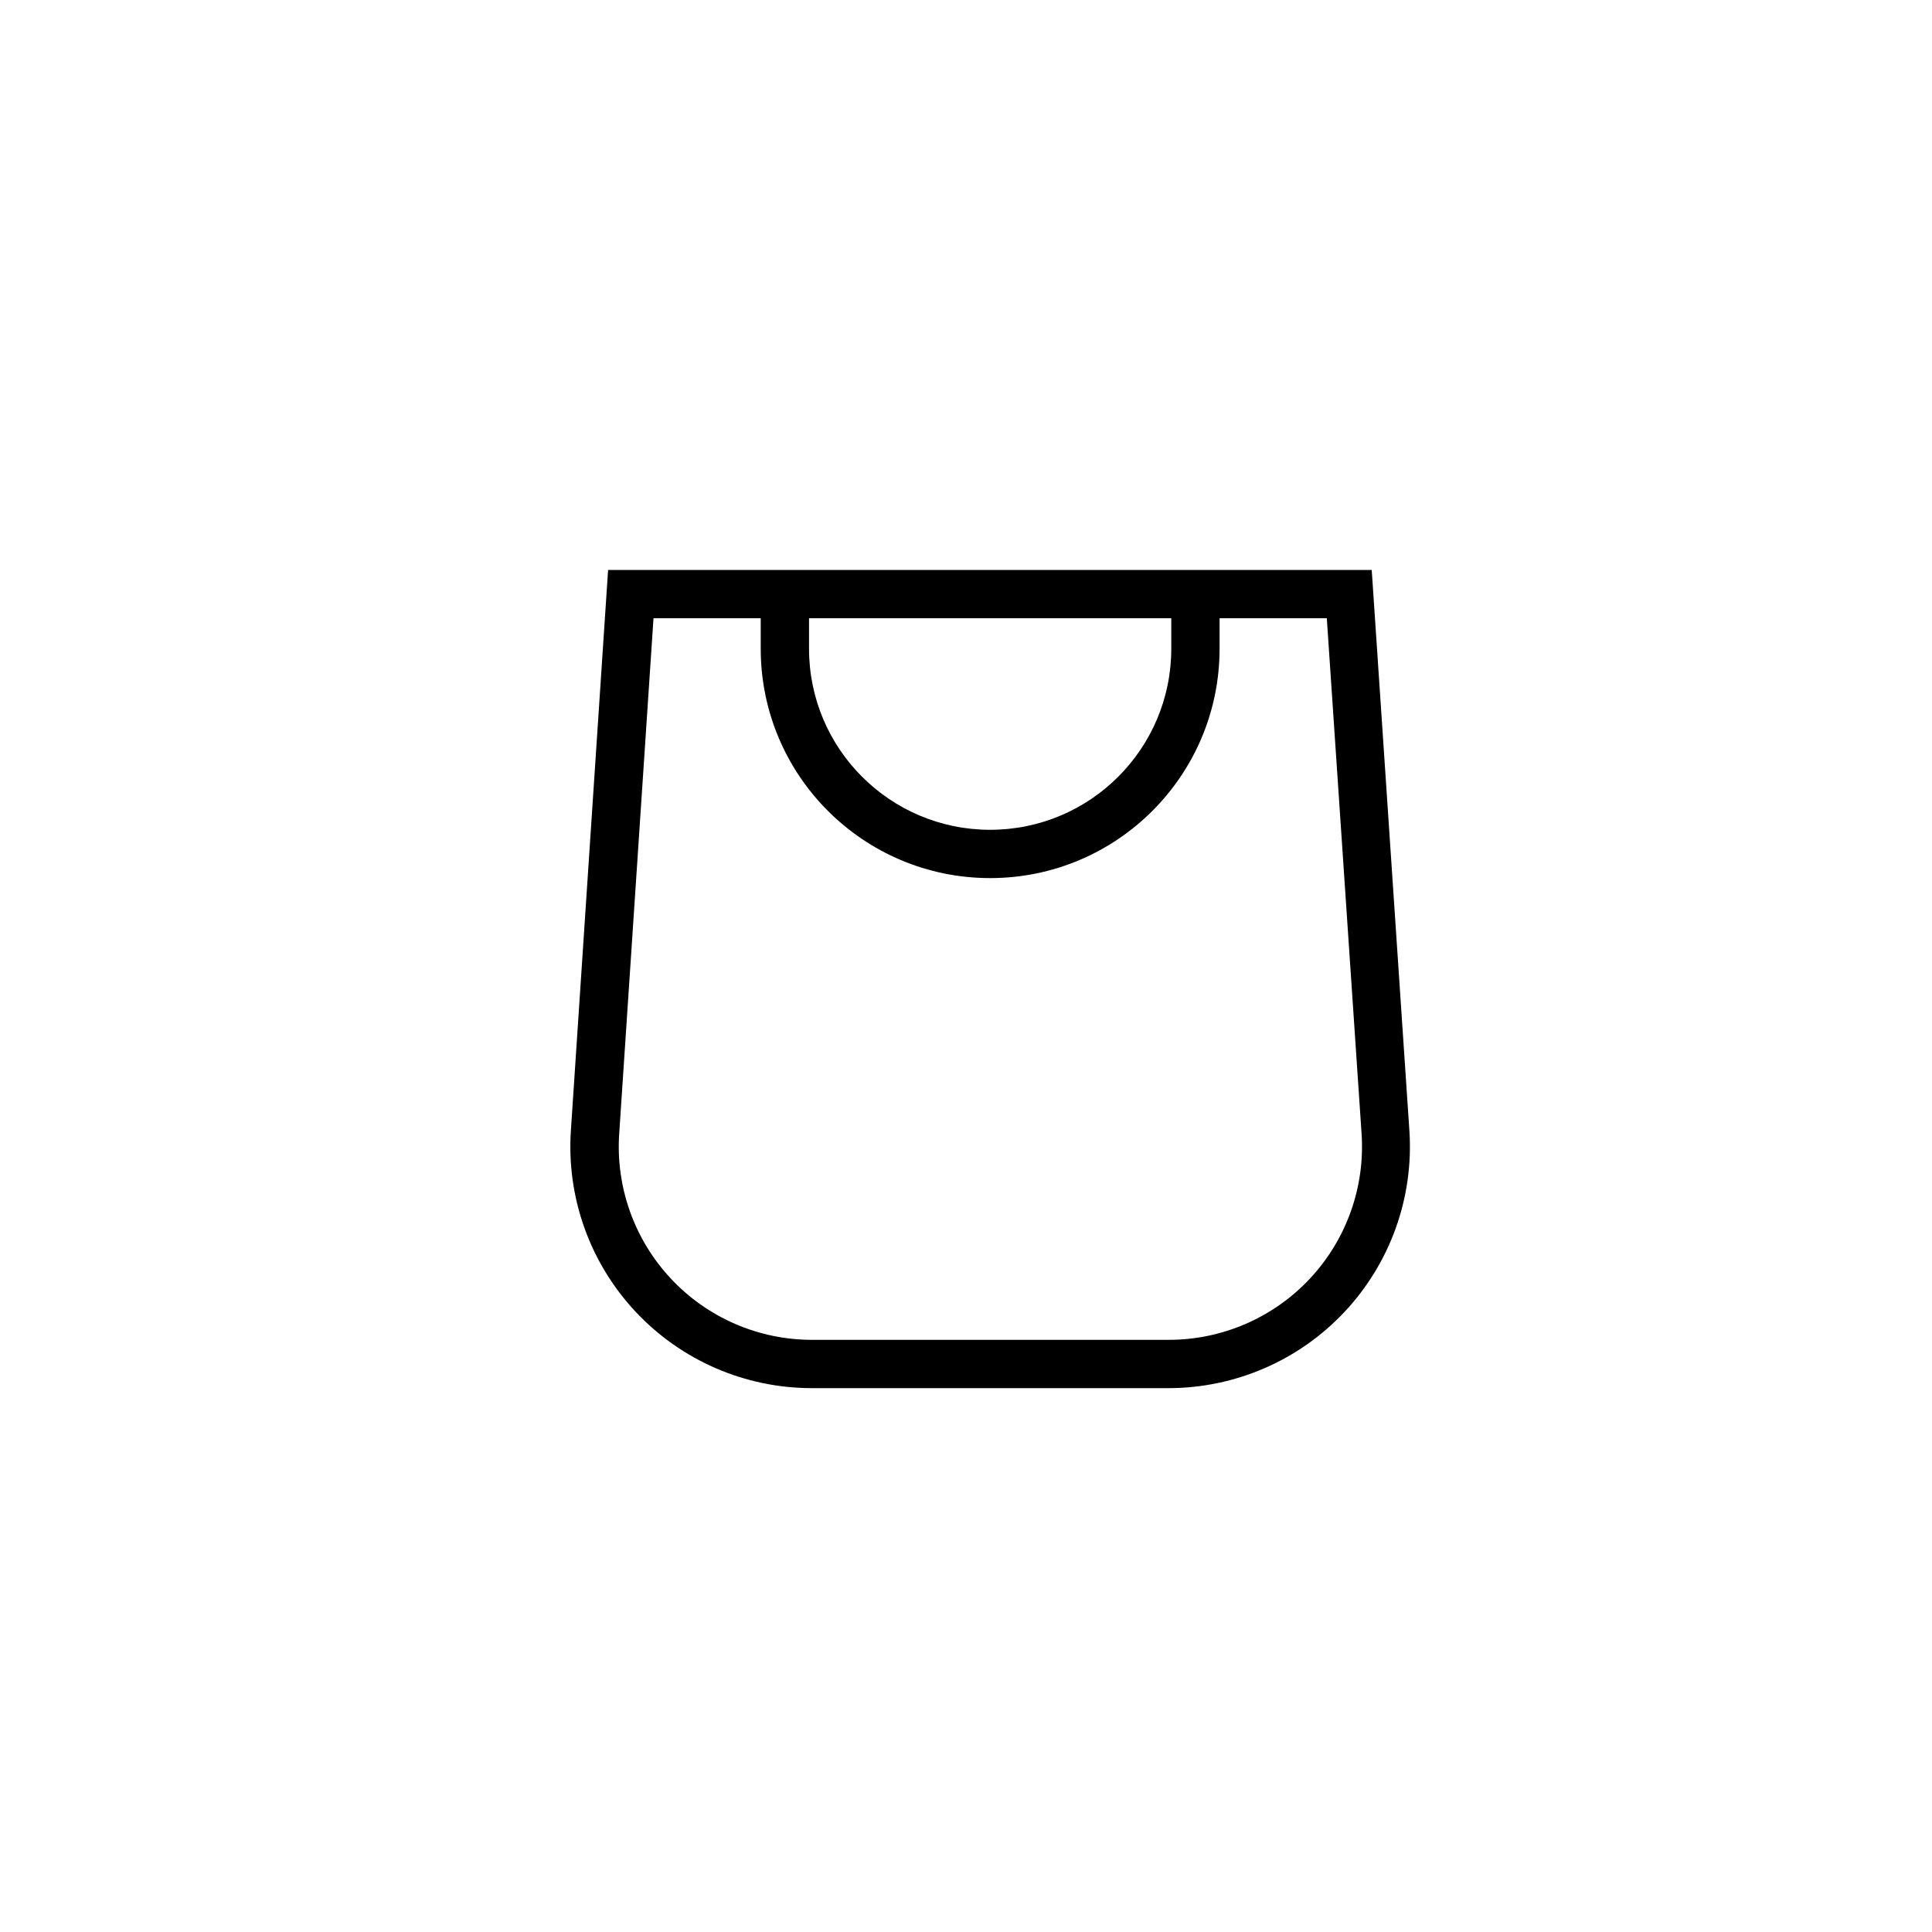
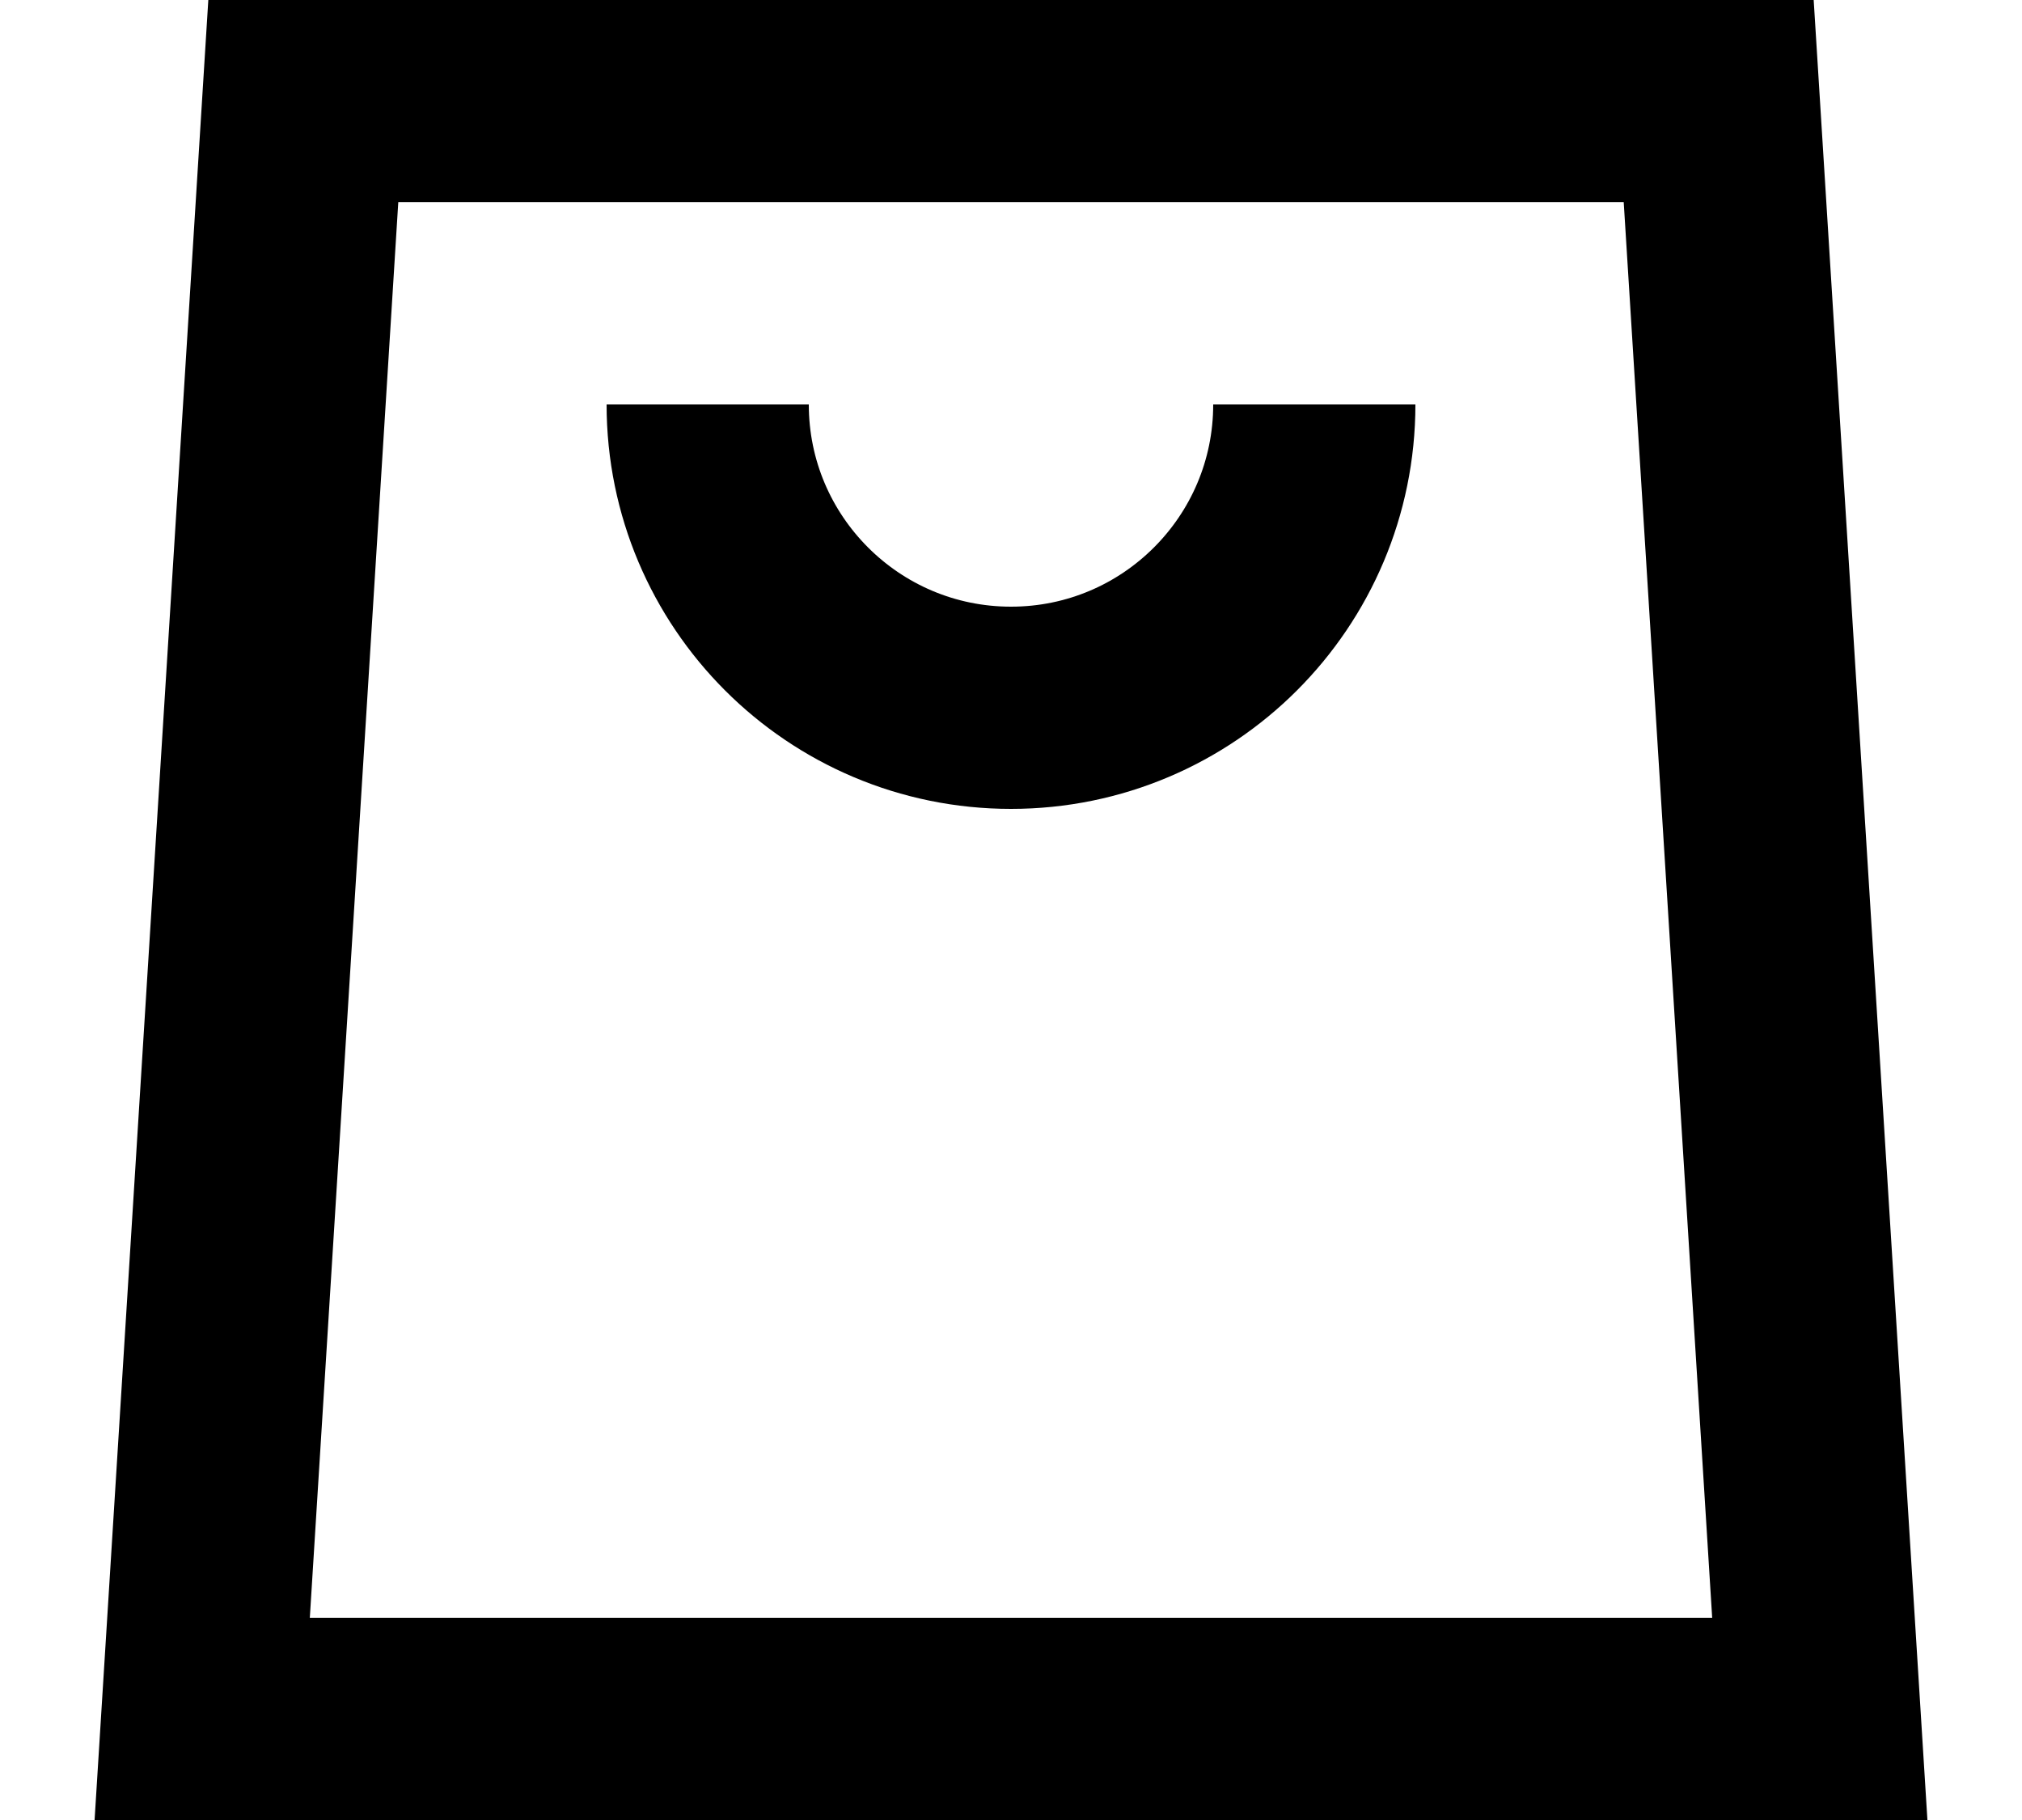
- <svg xmlns="http://www.w3.org/2000/svg" fill="none" class="icon icon-cart-empty" viewBox="0 0 40 40">
-   <path fill="currentColor" fill-rule="evenodd" d="M15.75 11.8h-3.16l-.77 11.6a5 5 0 0 0 4.99 5.34h7.38a5 5 0 0 0 4.99-5.33L28.4 11.8zm0 1h-2.22l-.71 10.67a4 4 0 0 0 3.99 4.27h7.38a4 4 0 0 0 4-4.27l-.72-10.67h-2.22v.63a4.75 4.75 0 1 1-9.5 0zm8.5 0h-7.5v.63a3.75 3.75 0 1 0 7.5 0z" />
+ <svg focusable="false" width="20" height="18" class="icon icon--header-cart   " viewBox="0 0 20 18">
+   <path d="M3 1h14l1 16H2L3 1z" fill="none" stroke="currentColor" stroke-width="2" />
+   <path d="M7 4v0a3 3 0 003 3v0a3 3 0 003-3v0" fill="none" stroke="currentColor" stroke-width="2" />
</svg>
